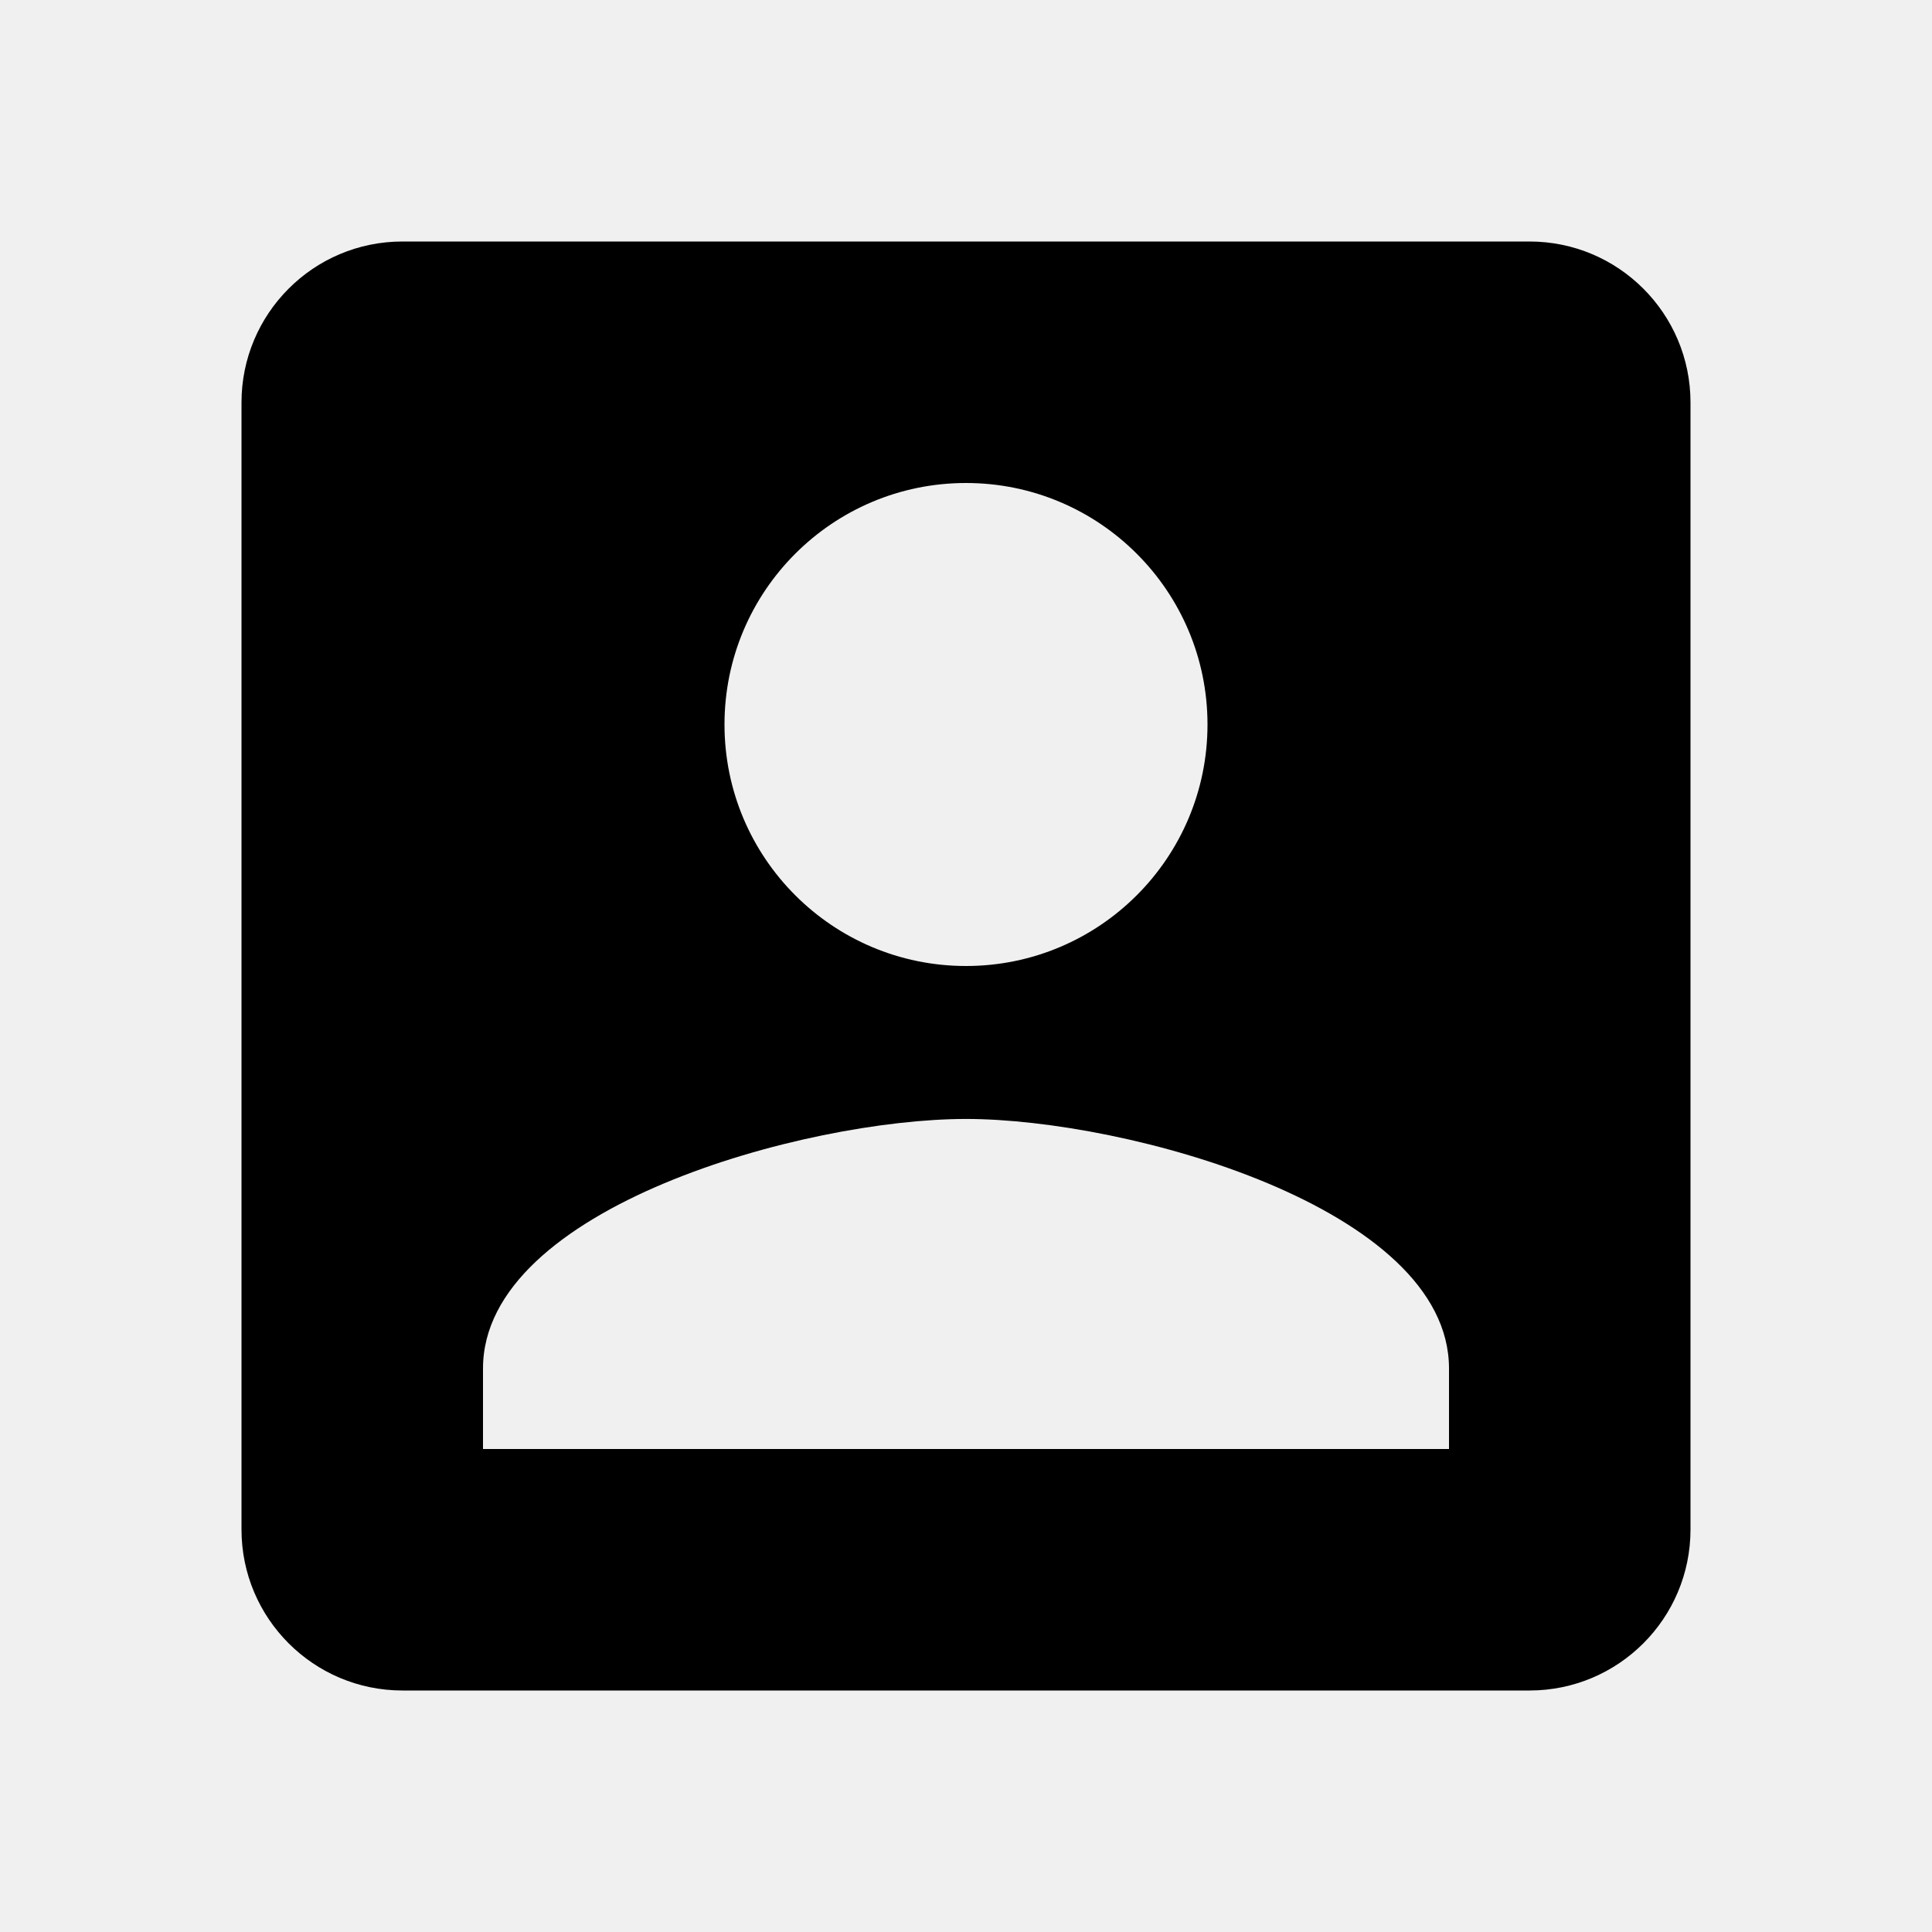
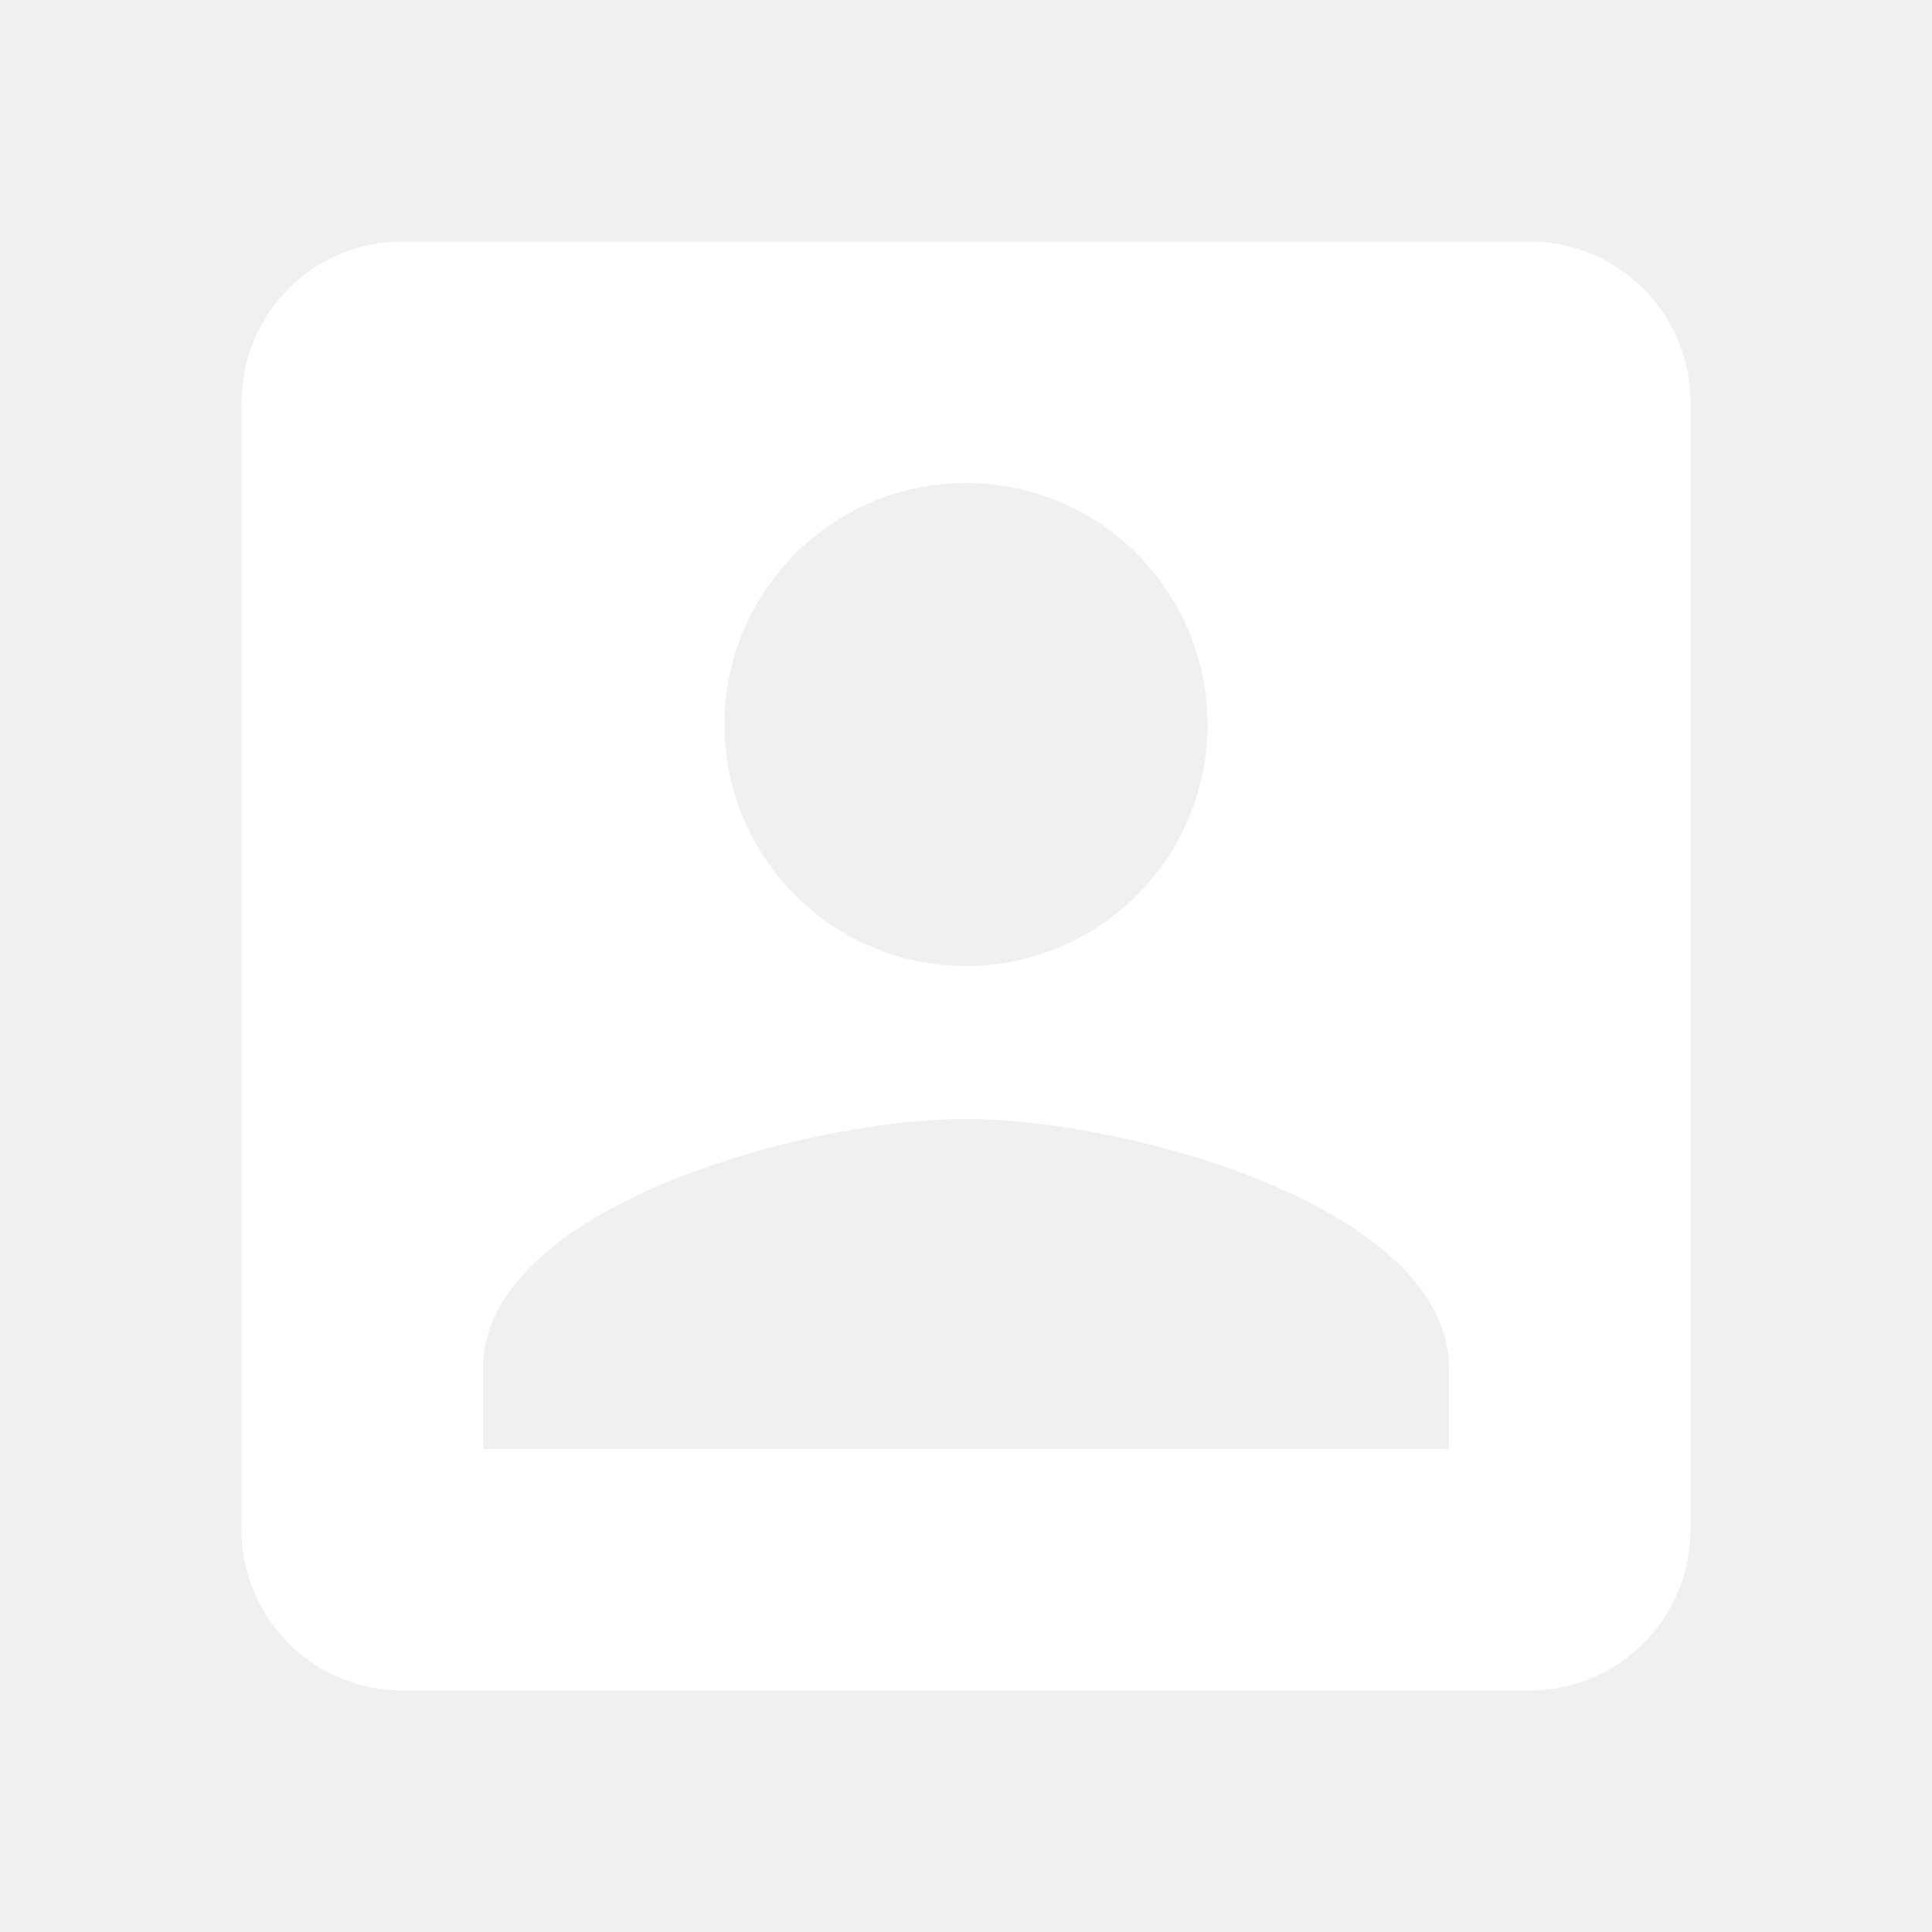
<svg xmlns="http://www.w3.org/2000/svg" viewBox="0 0 24 24">
-   <path d="M6,17C6,15 10,13.9 12,13.9C14,13.9 18,15 18,17V18H6M15,9A3,3 0 0,1 12,12A3,3 0 0,1 9,9A3,3 0 0,1 12,6A3,3 0 0,1 15,9M3,5V19A2,2 0 0,0 5,21H19A2,2 0 0,0 21,19V5A2,2 0 0,0 19,3H5C3.89,3 3,3.9 3,5Z" />
+   <path fill="#fff" d="M6,17C6,15 10,13.9 12,13.9C14,13.9 18,15 18,17V18H6M15,9A3,3 0 0,1 12,12A3,3 0 0,1 9,9A3,3 0 0,1 12,6A3,3 0 0,1 15,9M3,5V19A2,2 0 0,0 5,21H19A2,2 0 0,0 21,19V5A2,2 0 0,0 19,3H5C3.89,3 3,3.9 3,5Z" />
</svg>
